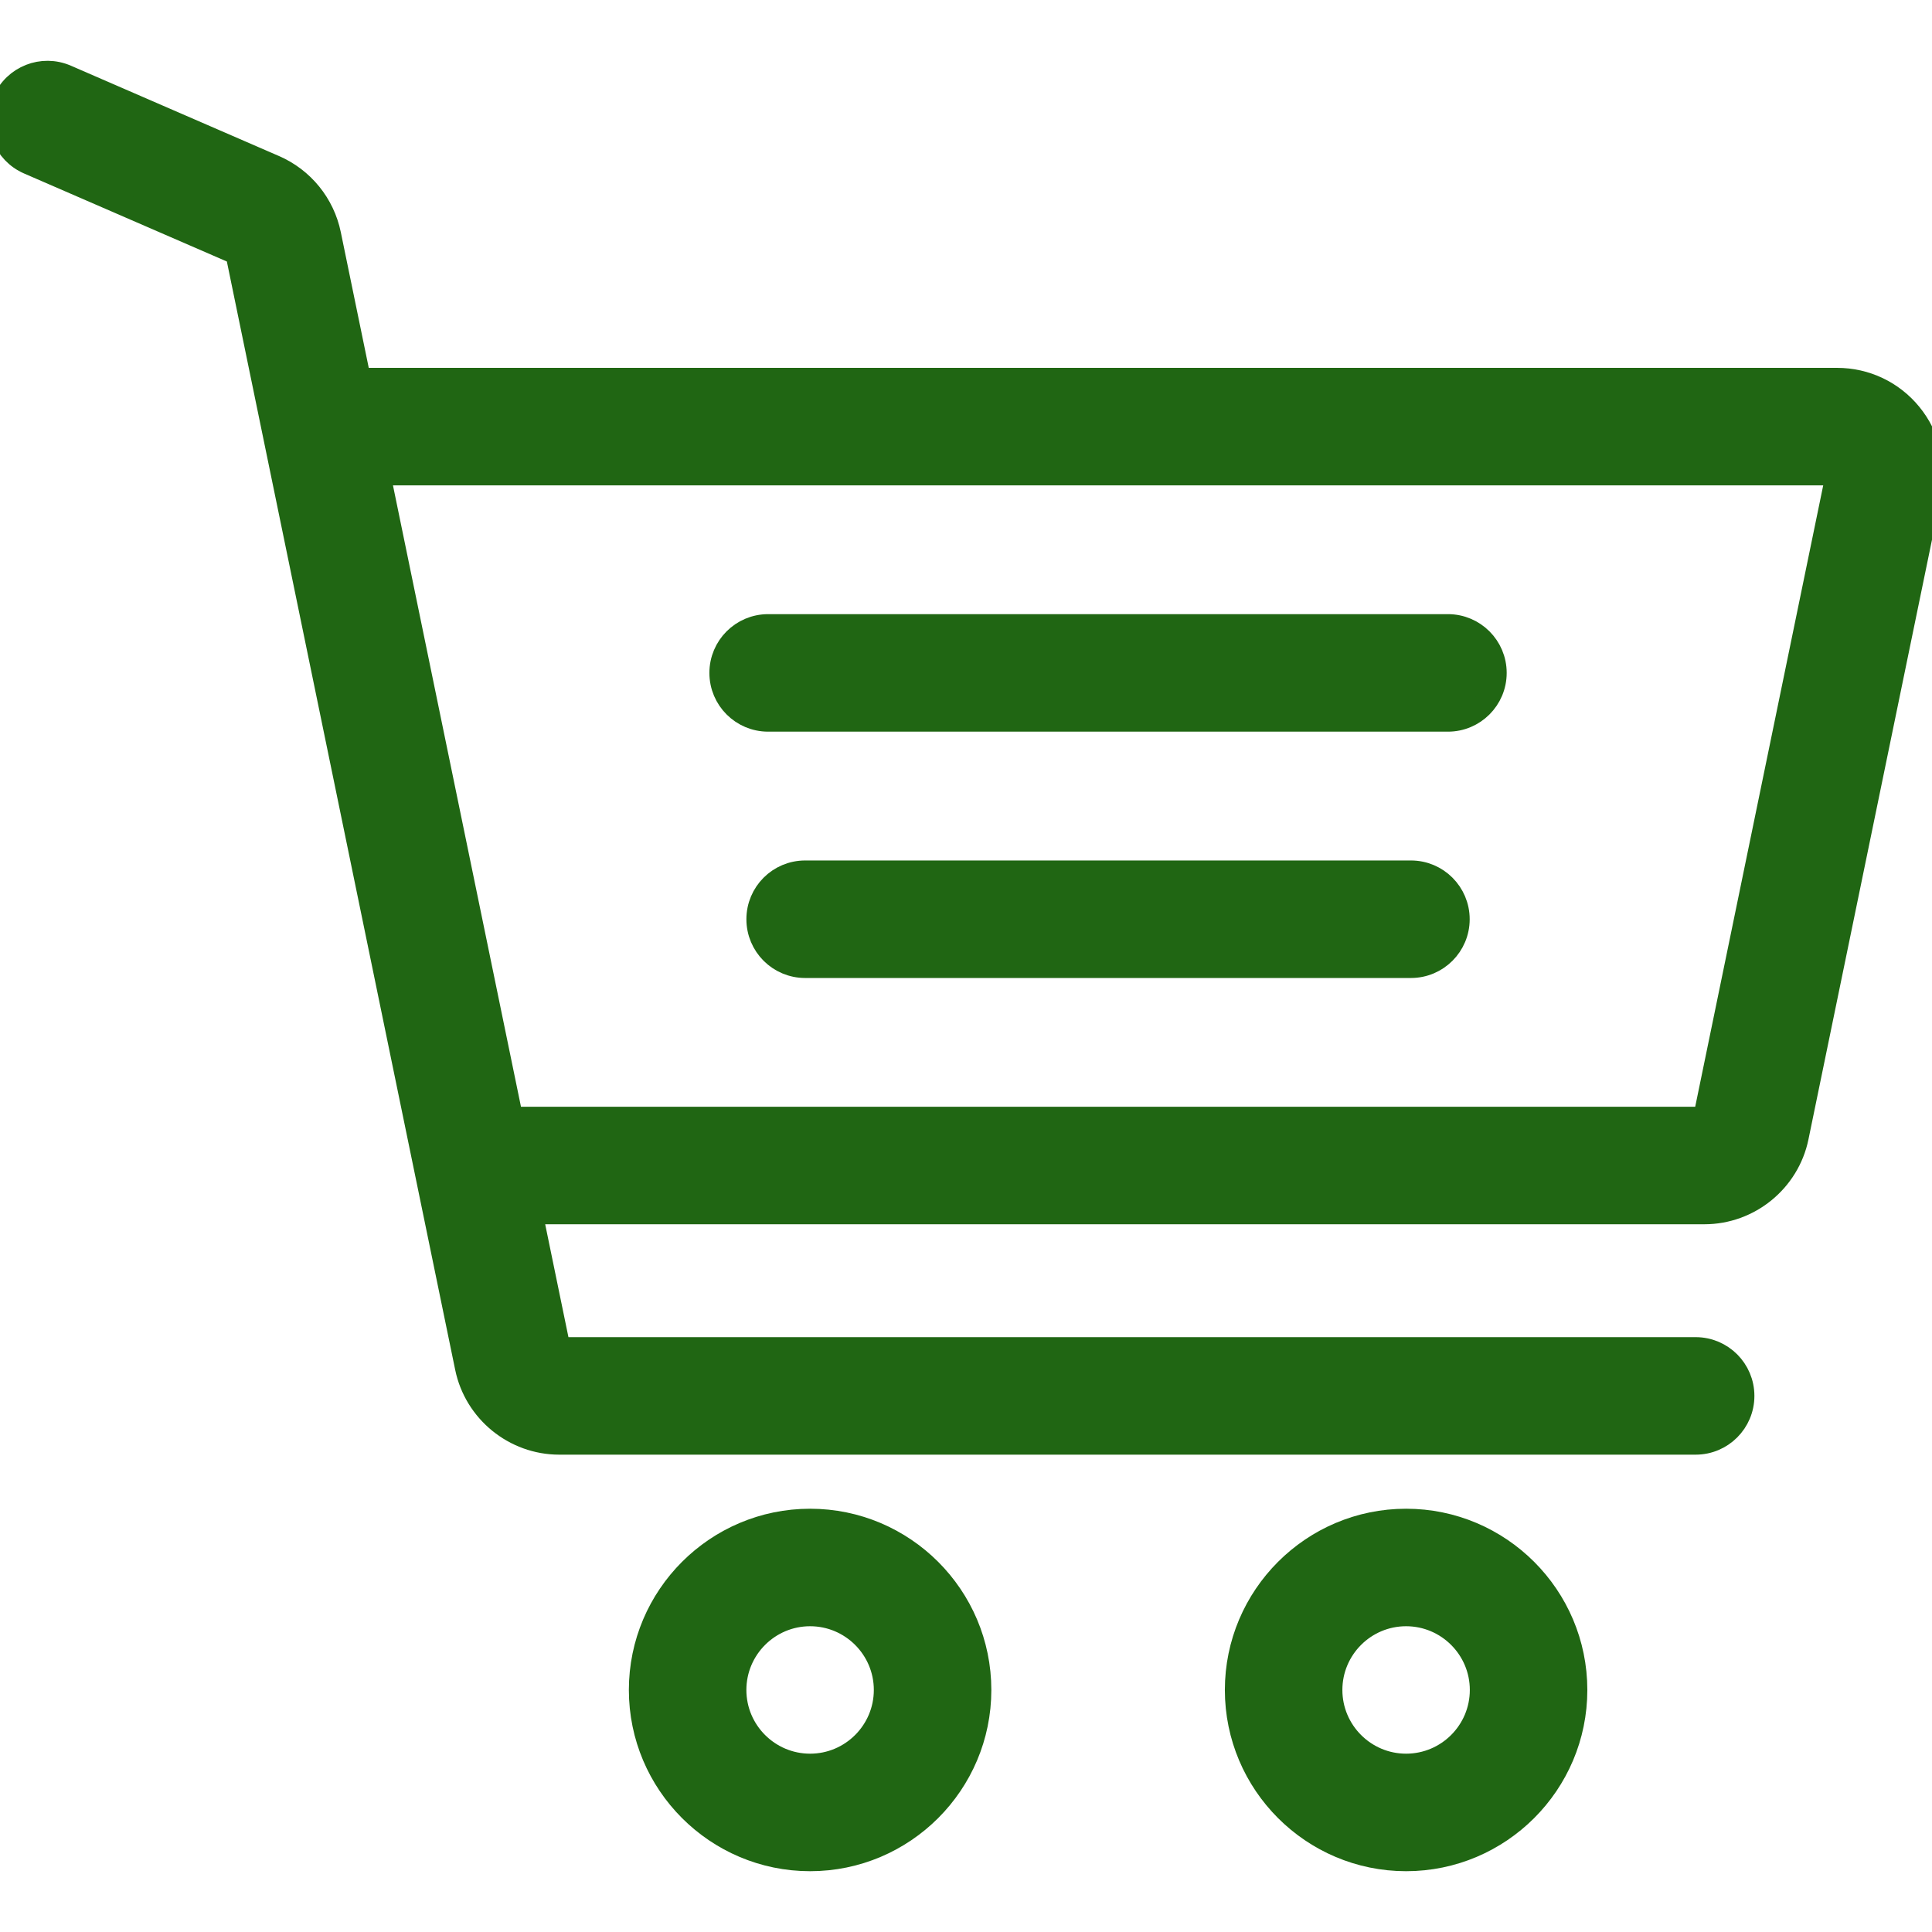
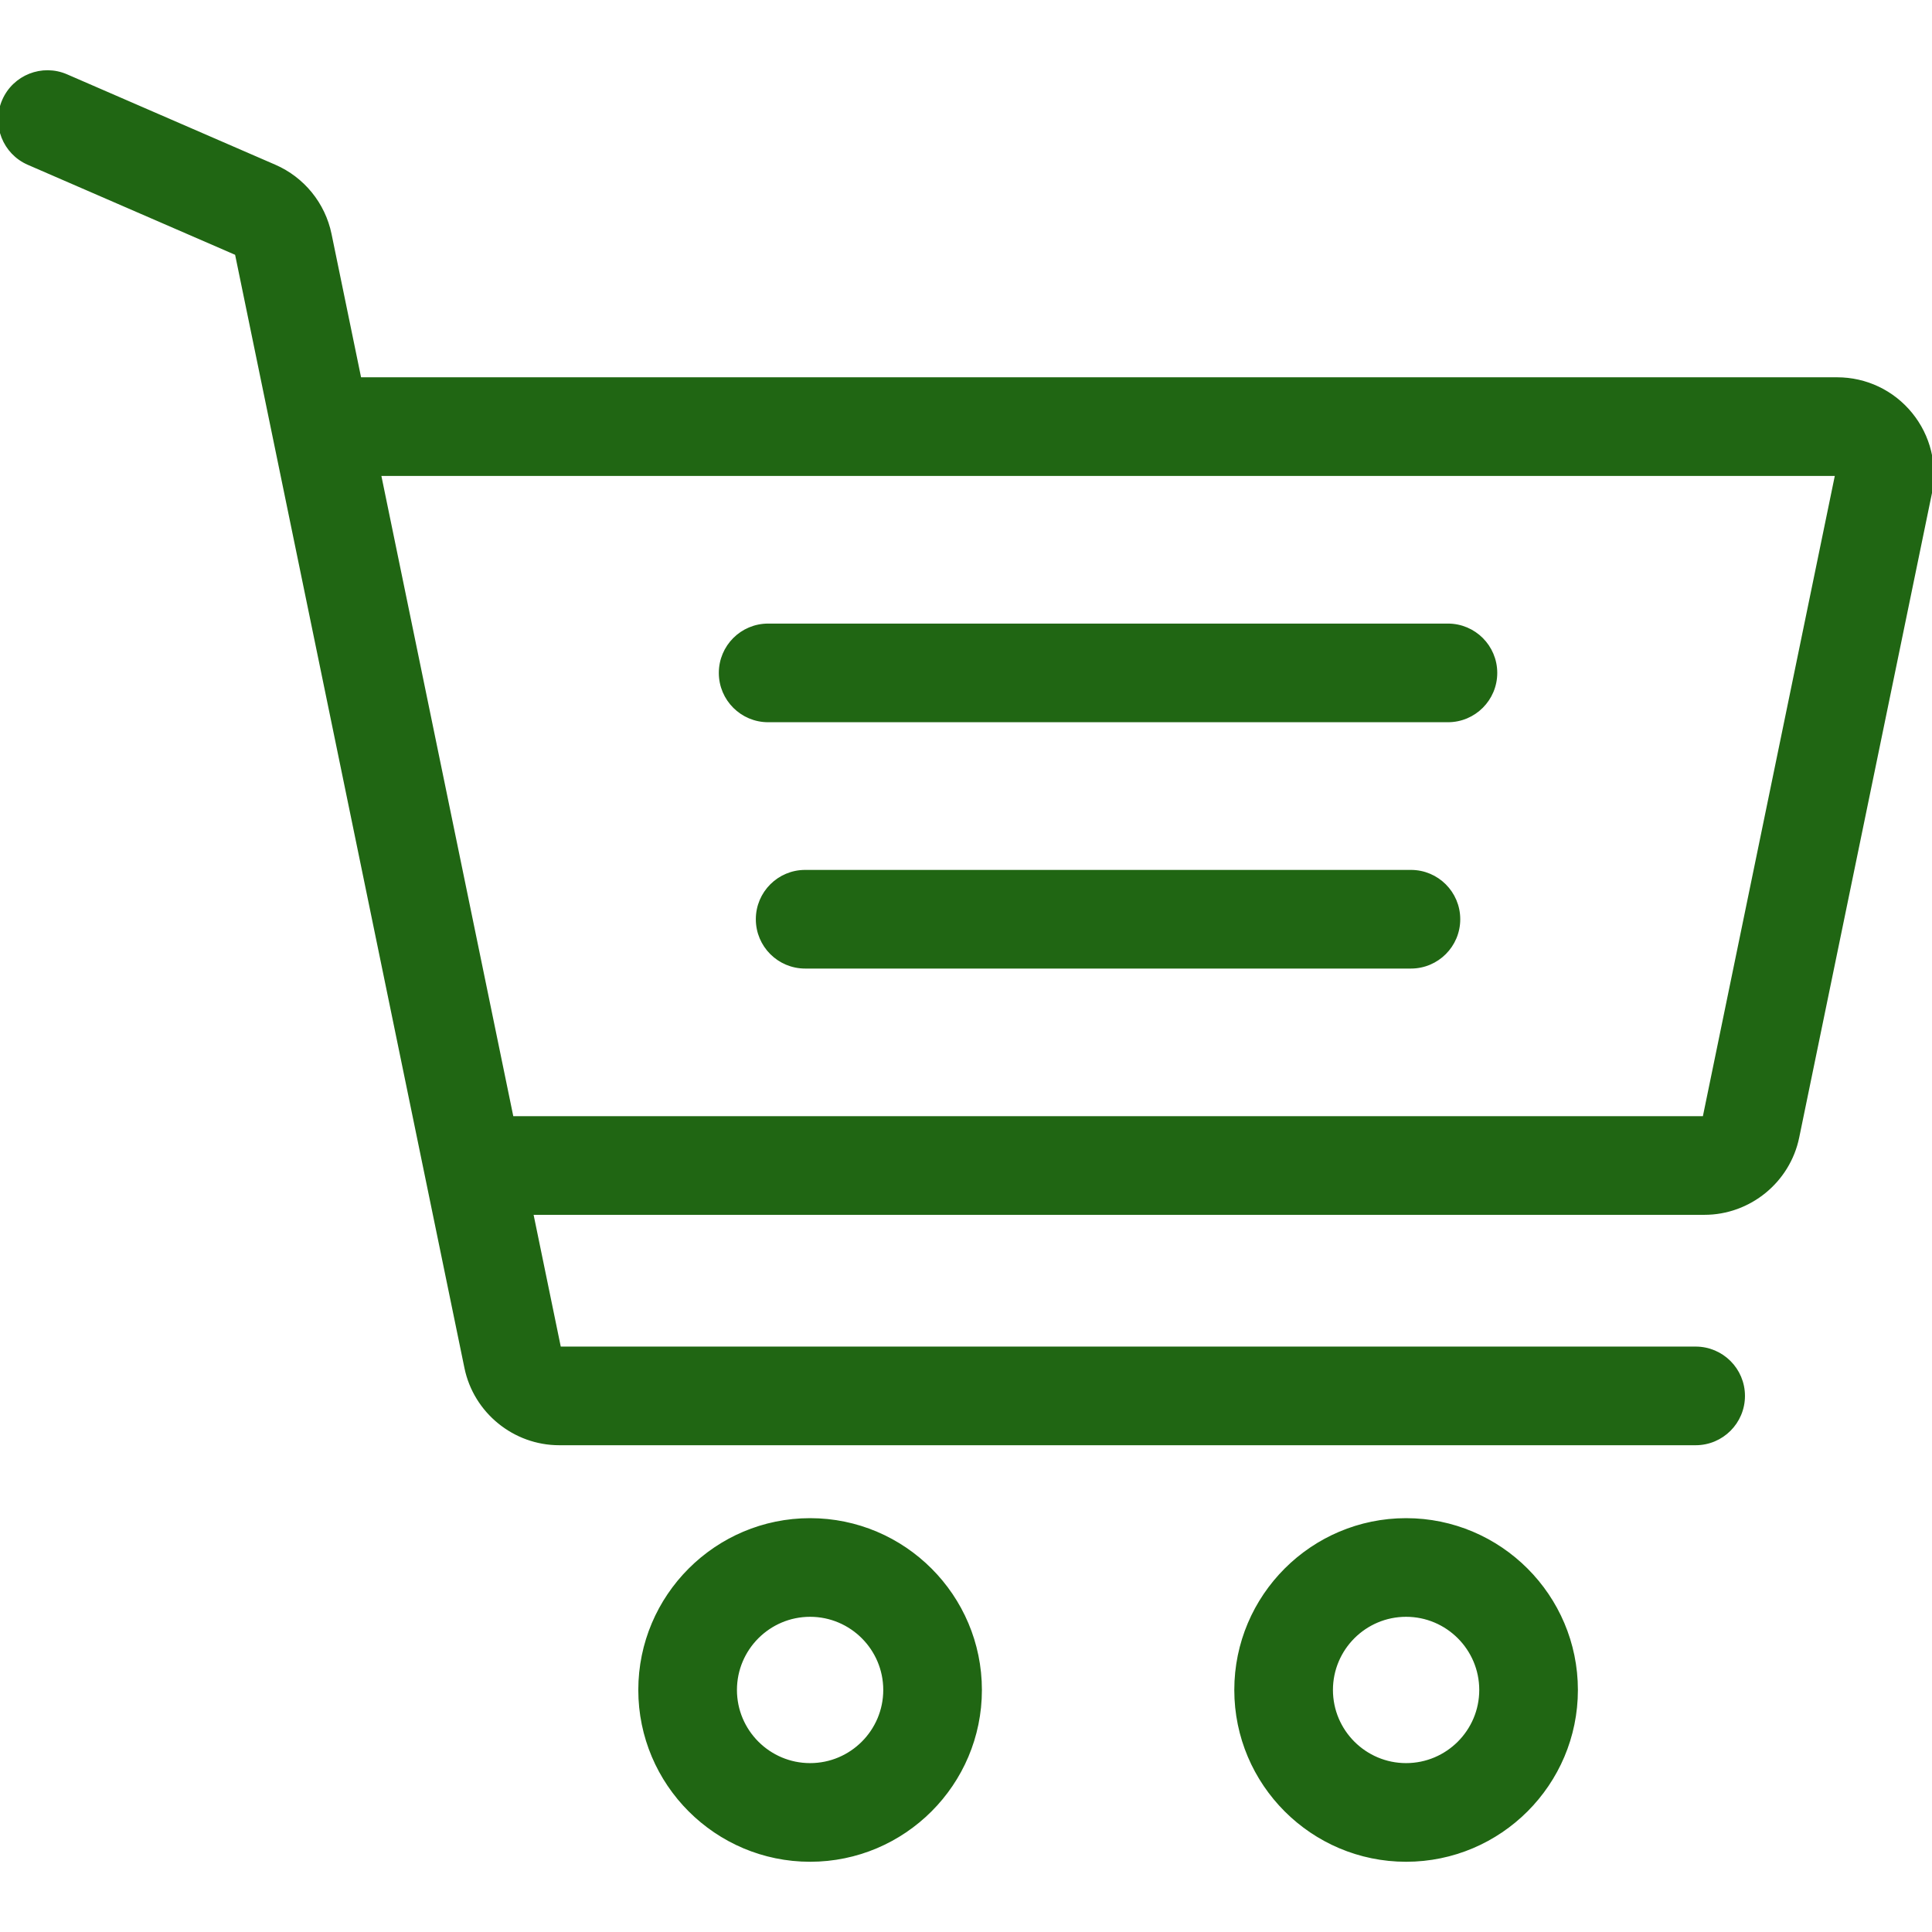
<svg xmlns="http://www.w3.org/2000/svg" version="1.1" id="Layer_1" x="0px" y="0px" viewBox="0 0 511.999 511.999" style="enable-background:new 0 0 511.999 511.999;" xml:space="preserve">
  <g>
    <g>
-       <path d="M214.685,402.828c-24.829,0-45.029,20.2-45.029,45.029c0,24.829,20.2,45.029,45.029,45.029s45.029-20.2,45.029-45.029    C259.713,423.028,239.513,402.828,214.685,402.828z M214.685,467.742c-10.966,0-19.887-8.922-19.887-19.887    c0-10.966,8.922-19.887,19.887-19.887s19.887,8.922,19.887,19.887C234.572,458.822,225.65,467.742,214.685,467.742z" style="fill: #206613; stroke: #206613; stroke-width: 6;" />
+       <path d="M214.685,402.828c-24.829,0-45.029,20.2-45.029,45.029c0,24.829,20.2,45.029,45.029,45.029s45.029-20.2,45.029-45.029    C259.713,423.028,239.513,402.828,214.685,402.828z M214.685,467.742c-10.966,0-19.887-8.922-19.887-19.887    c0-10.966,8.922-19.887,19.887-19.887s19.887,8.922,19.887,19.887C234.572,458.822,225.65,467.742,214.685,467.742z" style="fill: #206613; stroke: #206613; stroke-width: 1;" />
    </g>
  </g>
  <g>
    <g>
-       <path d="M372.63,402.828c-24.829,0-45.029,20.2-45.029,45.029c0,24.829,20.2,45.029,45.029,45.029s45.029-20.2,45.029-45.029    C417.658,423.028,397.458,402.828,372.63,402.828z M372.63,467.742c-10.966,0-19.887-8.922-19.887-19.887    c0-10.966,8.922-19.887,19.887-19.887c10.966,0,19.887,8.922,19.887,19.887C392.517,458.822,383.595,467.742,372.63,467.742z" style="fill: #206613; stroke: #206613; stroke-width: 6;" />
+       <path d="M372.63,402.828c-24.829,0-45.029,20.2-45.029,45.029c0,24.829,20.2,45.029,45.029,45.029s45.029-20.2,45.029-45.029    C417.658,423.028,397.458,402.828,372.63,402.828z M372.63,467.742c-10.966,0-19.887-8.922-19.887-19.887    c0-10.966,8.922-19.887,19.887-19.887c10.966,0,19.887,8.922,19.887,19.887C392.517,458.822,383.595,467.742,372.63,467.742z" style="fill: #206613; stroke: #206613; stroke-width: 1;" />
    </g>
  </g>
  <g>
    <g>
-       <path d="M383.716,165.755H203.567c-6.943,0-12.571,5.628-12.571,12.571c0,6.943,5.629,12.571,12.571,12.571h180.149    c6.943,0,12.571-5.628,12.571-12.571C396.287,171.382,390.659,165.755,383.716,165.755z" style="fill: #206613; stroke: #206613; stroke-width: 6;" />
+       <path d="M383.716,165.755H203.567c-6.943,0-12.571,5.628-12.571,12.571c0,6.943,5.629,12.571,12.571,12.571h180.149    c6.943,0,12.571-5.628,12.571-12.571C396.287,171.382,390.659,165.755,383.716,165.755z" style="fill: #206613; stroke: #206613; stroke-width: 1;" />
    </g>
  </g>
  <g>
    <g>
-       <path d="M373.911,231.035H213.373c-6.943,0-12.571,5.628-12.571,12.571s5.628,12.571,12.571,12.571h160.537    c6.943,0,12.571-5.628,12.571-12.571C386.481,236.664,380.853,231.035,373.911,231.035z" style="fill: #206613; stroke: #206613; stroke-width: 6;" />
+       <path d="M373.911,231.035H213.373c-6.943,0-12.571,5.628-12.571,12.571s5.628,12.571,12.571,12.571h160.537    c6.943,0,12.571-5.628,12.571-12.571C386.481,236.664,380.853,231.035,373.911,231.035z" style="fill: #206613; stroke: #206613; stroke-width: 1;" />
    </g>
  </g>
  <g>
    <g>
-       <path d="M506.341,109.744c-4.794-5.884-11.898-9.258-19.489-9.258H95.278L87.37,62.097c-1.651-8.008-7.113-14.732-14.614-17.989    l-55.177-23.95c-6.37-2.767-13.773,0.156-16.536,6.524c-2.766,6.37,0.157,13.774,6.524,16.537L62.745,67.17l60.826,295.261    c2.396,11.628,12.752,20.068,24.625,20.068h301.166c6.943,0,12.571-5.628,12.571-12.571c0-6.943-5.628-12.571-12.571-12.571    H148.197l-7.399-35.916H451.69c11.872,0,22.229-8.44,24.624-20.068l35.163-170.675    C513.008,123.266,511.136,115.627,506.341,109.744z M451.69,296.301H135.619l-35.161-170.674l386.393,0.001L451.69,296.301z" style="fill: #206613; stroke: #206613; stroke-width: 6;" />
+       <path d="M506.341,109.744c-4.794-5.884-11.898-9.258-19.489-9.258H95.278L87.37,62.097c-1.651-8.008-7.113-14.732-14.614-17.989    l-55.177-23.95c-6.37-2.767-13.773,0.156-16.536,6.524c-2.766,6.37,0.157,13.774,6.524,16.537L62.745,67.17l60.826,295.261    c2.396,11.628,12.752,20.068,24.625,20.068h301.166c6.943,0,12.571-5.628,12.571-12.571c0-6.943-5.628-12.571-12.571-12.571    H148.197l-7.399-35.916H451.69c11.872,0,22.229-8.44,24.624-20.068l35.163-170.675    C513.008,123.266,511.136,115.627,506.341,109.744z M451.69,296.301H135.619l-35.161-170.674l386.393,0.001L451.69,296.301z" style="fill: #206613; stroke: #206613; stroke-width: 1;" />
    </g>
  </g>
  <g>
</g>
  <g>
</g>
  <g>
</g>
  <g>
</g>
  <g>
</g>
  <g>
</g>
  <g>
</g>
  <g>
</g>
  <g>
</g>
  <g>
</g>
  <g>
</g>
  <g>
</g>
  <g>
</g>
  <g>
</g>
  <g>
</g>
</svg>
